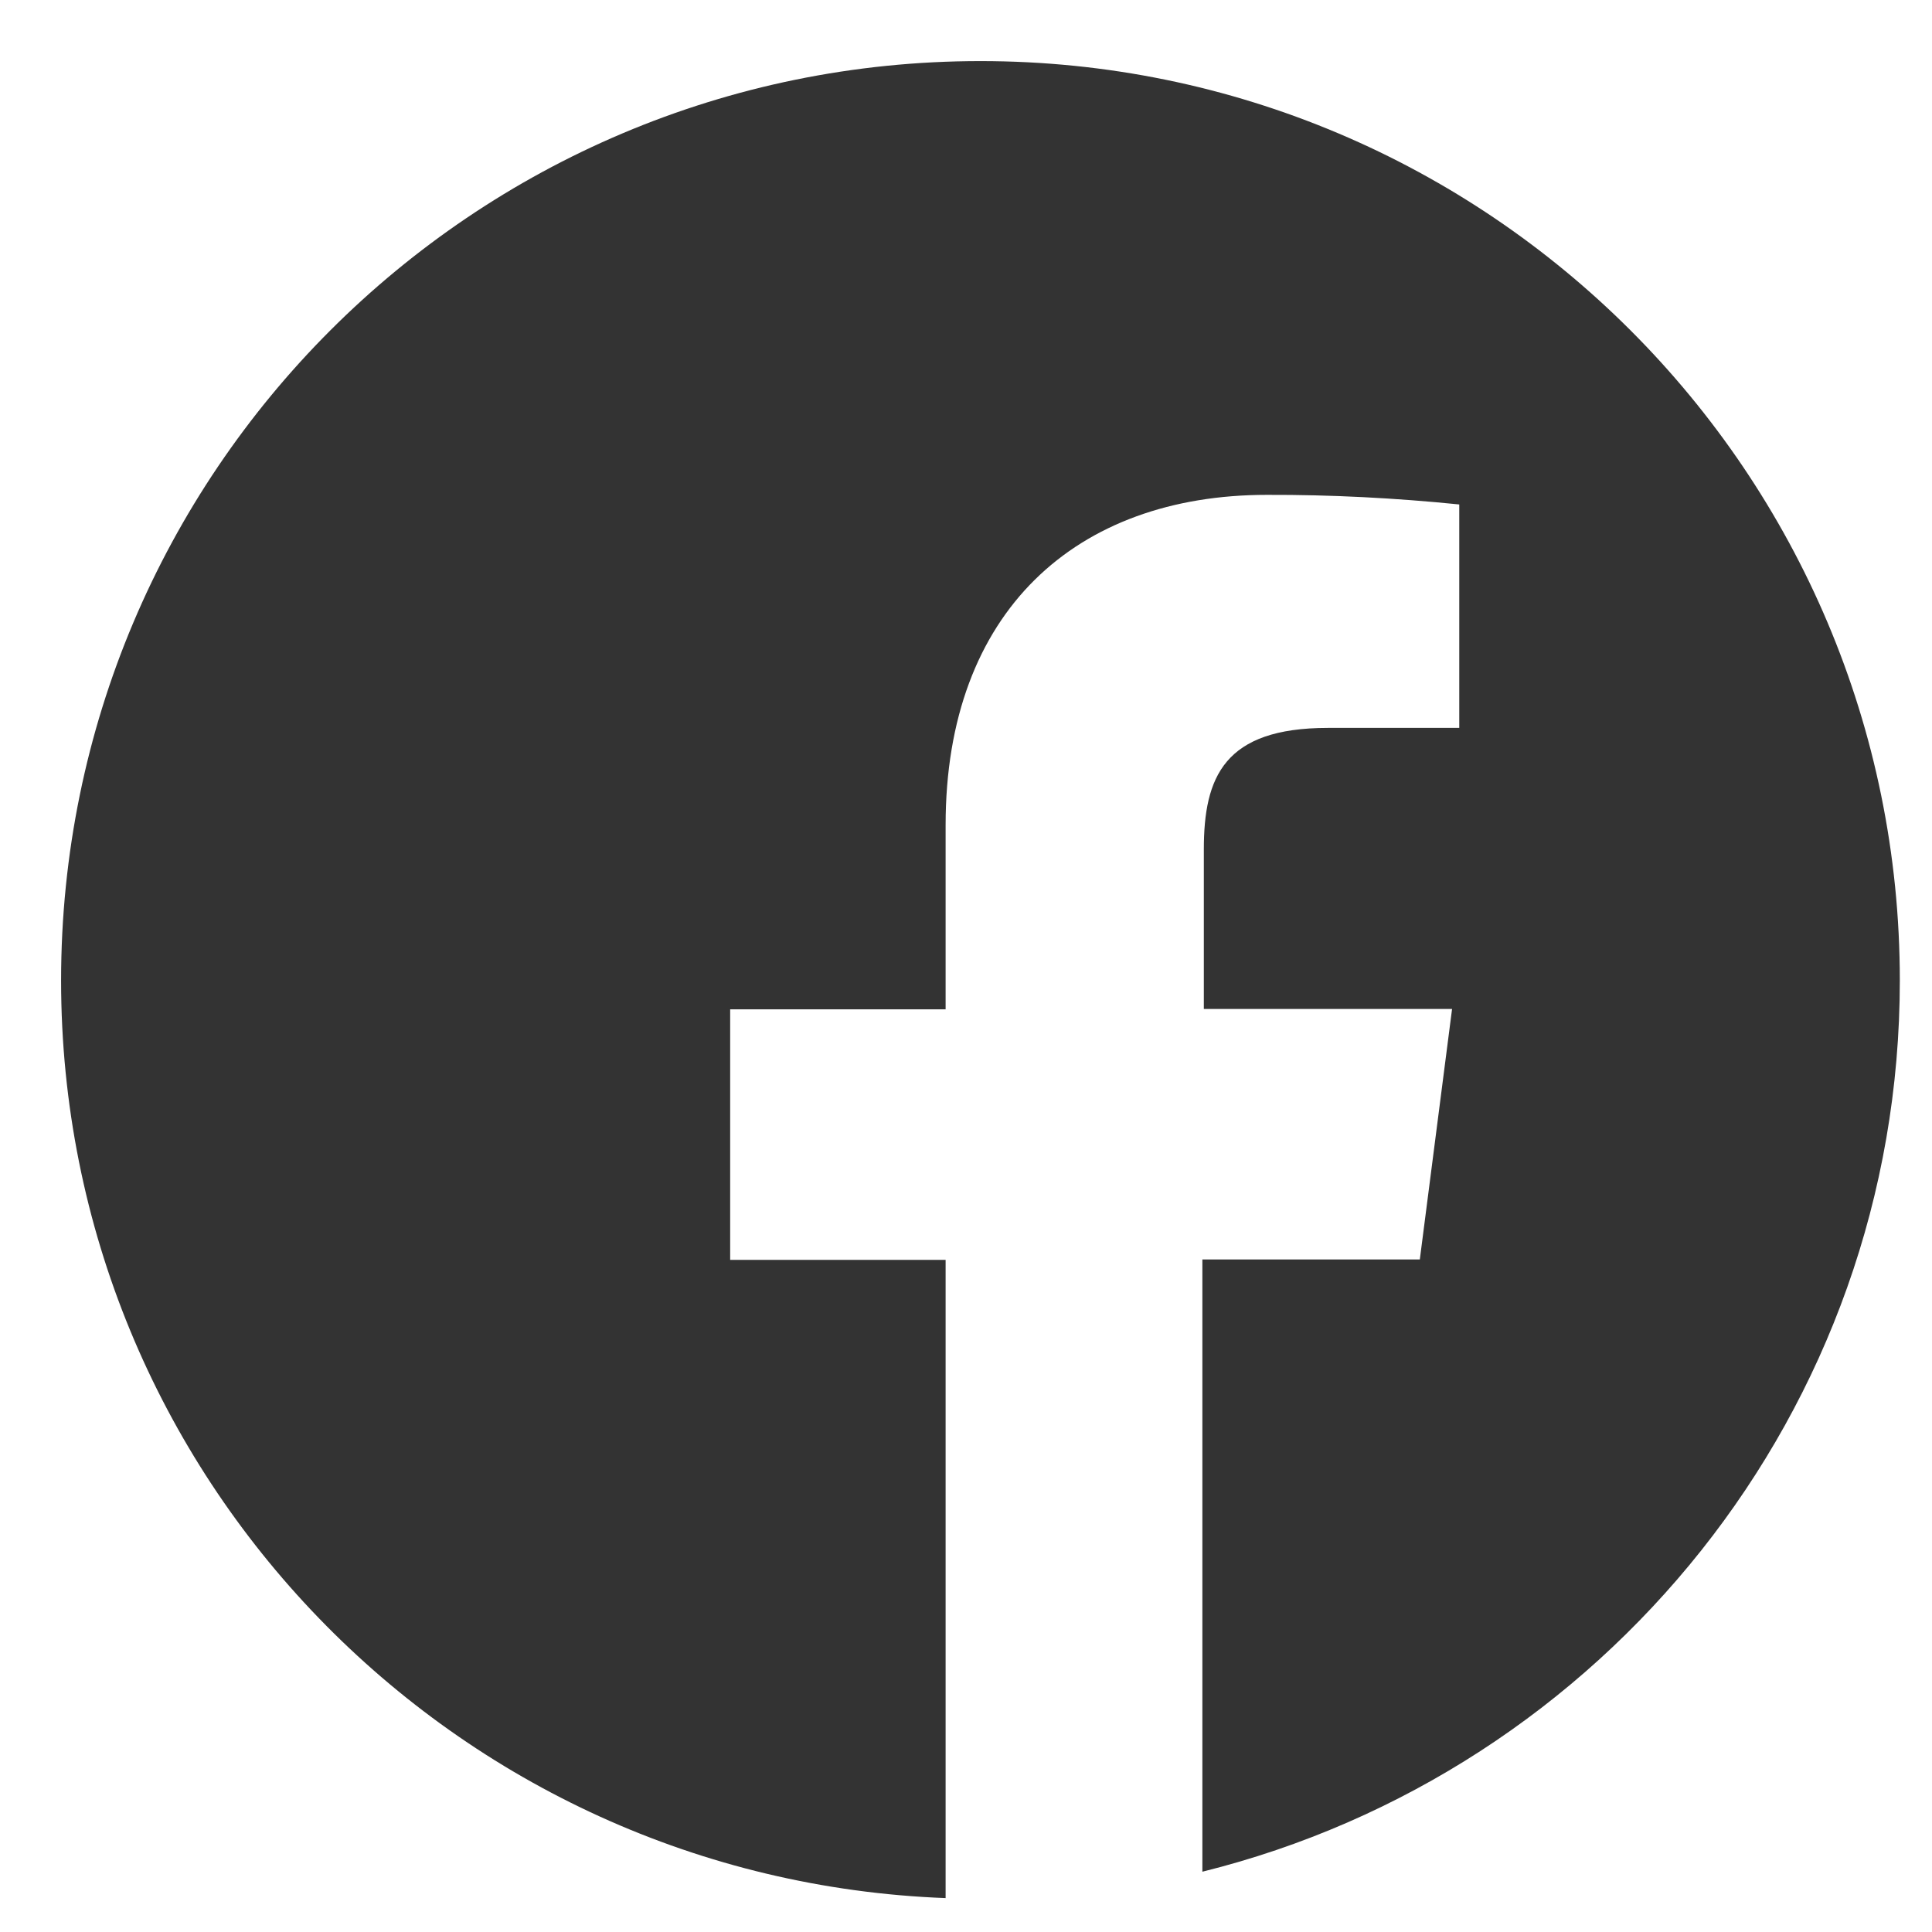
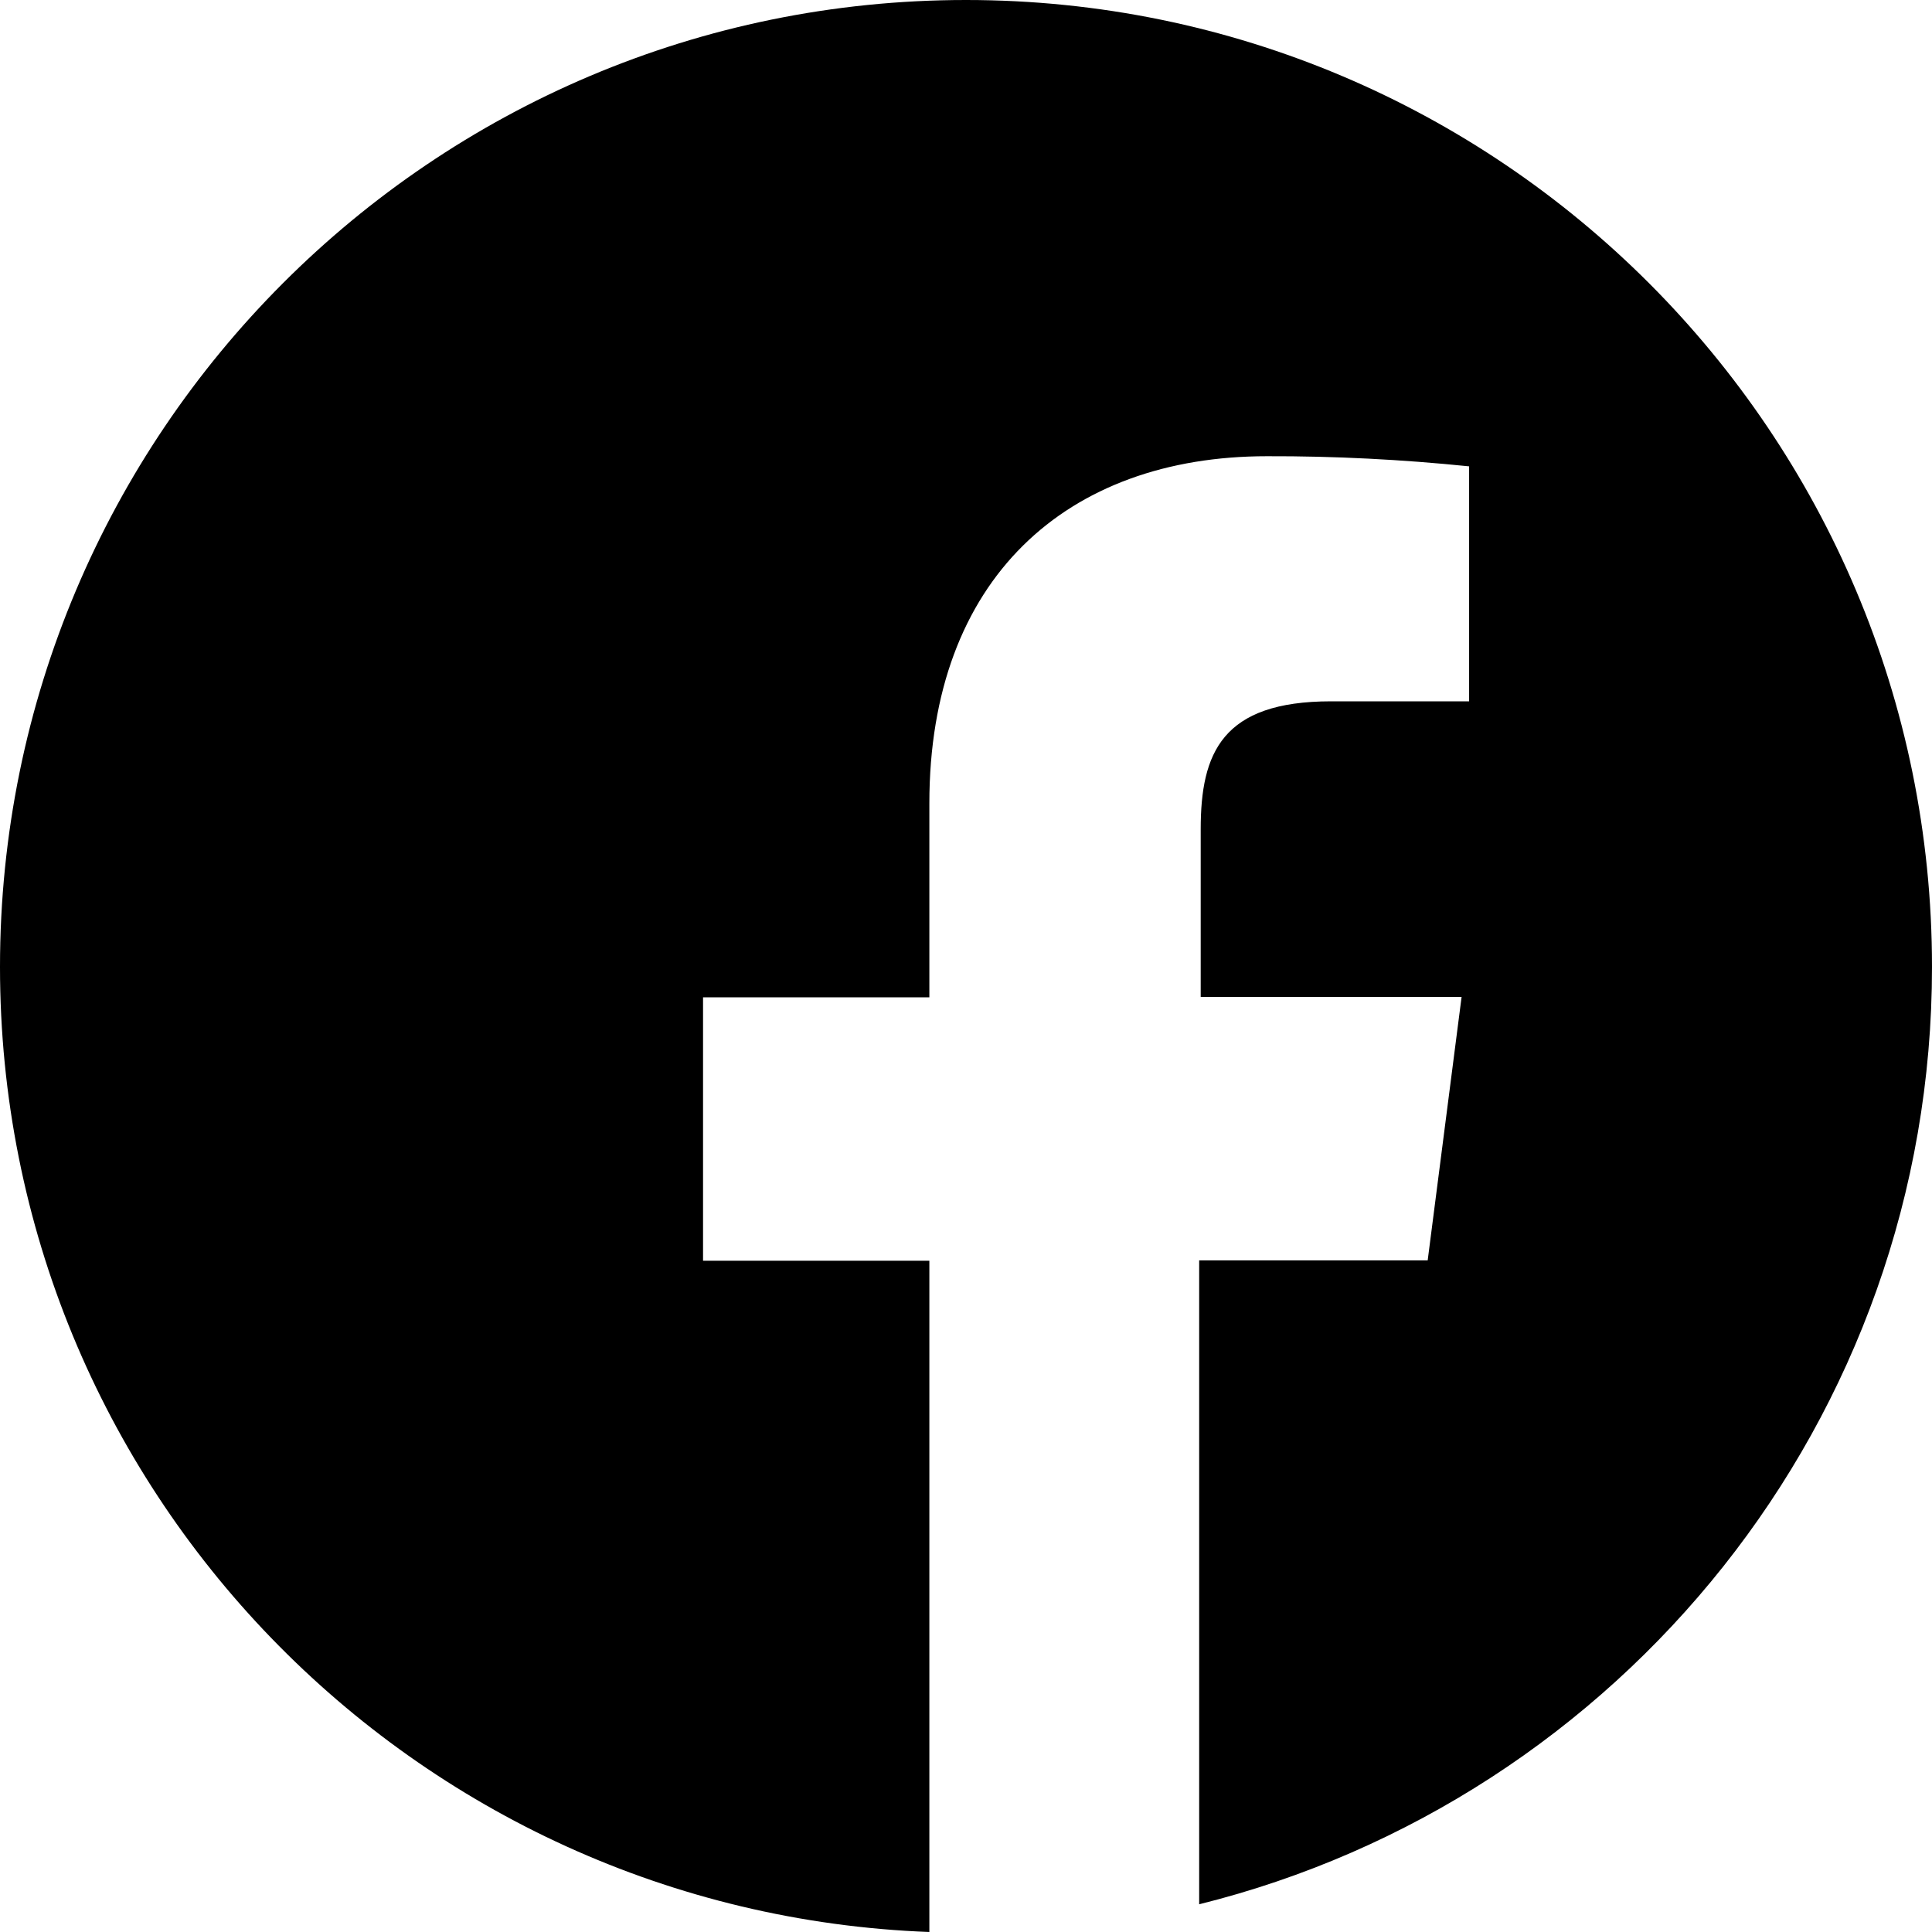
<svg xmlns="http://www.w3.org/2000/svg" width="29" height="29" viewBox="0 0 29 29" fill="none">
-   <path opacity="0.8" d="M14.717 0.917C7.095 0.917 0.917 7.095 0.917 14.717C0.917 22.162 6.816 28.213 14.194 28.491V18.911H10.96V15.15H14.194V12.383C14.194 9.176 16.155 7.428 19.017 7.428C19.981 7.425 20.945 7.475 21.904 7.572V10.926H19.933C18.374 10.926 18.07 11.663 18.07 12.75V15.145H21.796L21.312 18.905H18.048V28.095C24.057 26.603 28.517 21.188 28.517 14.717C28.517 7.095 22.338 0.917 14.717 0.917Z" fill="black" />
+   <path d="M14.5 0C6.492 0 0 6.498 0 14.514C0 22.344 6.199 28.708 13.95 29V18.924H10.553V14.97H13.95V12.059C13.95 8.687 16.011 6.848 19.018 6.848C20.032 6.845 21.044 6.897 22.052 7V10.527H19.981C18.343 10.527 18.023 11.302 18.023 12.446V14.964H21.939L21.43 18.919H18V28.584C24.314 27.015 29 21.319 29 14.514C29 6.498 22.508 0 14.5 0Z" fill="black" />
</svg>
